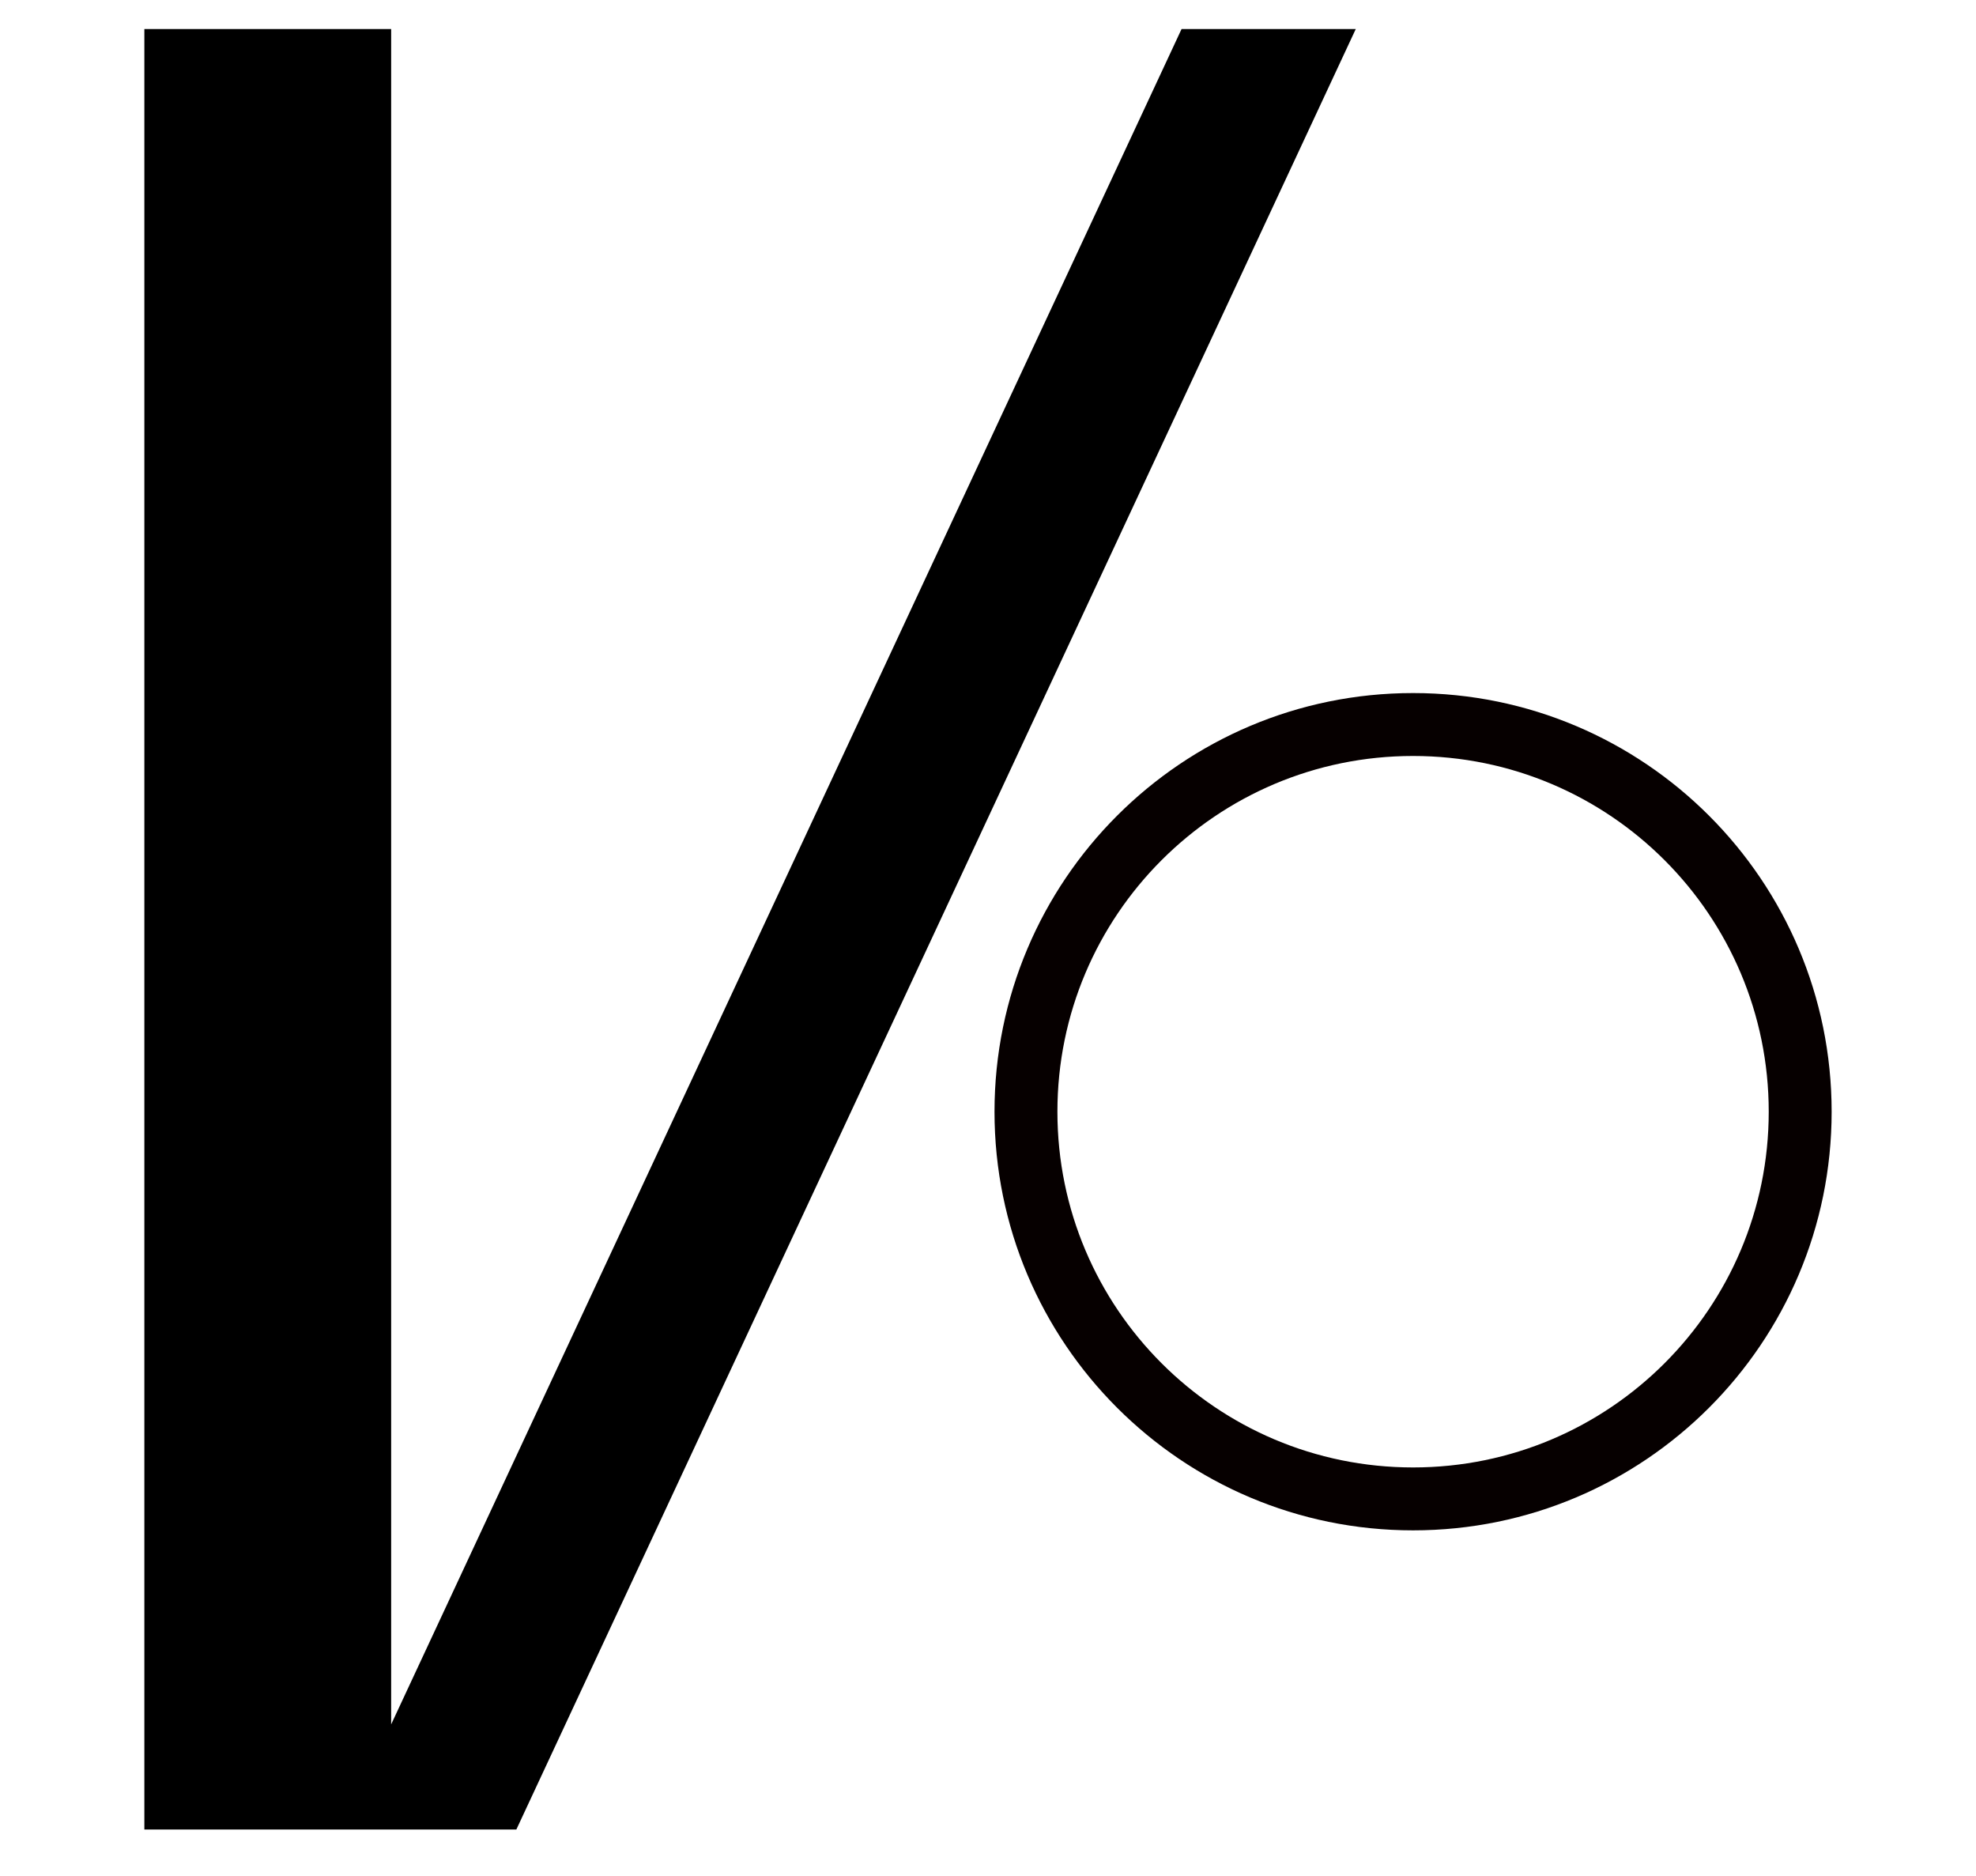
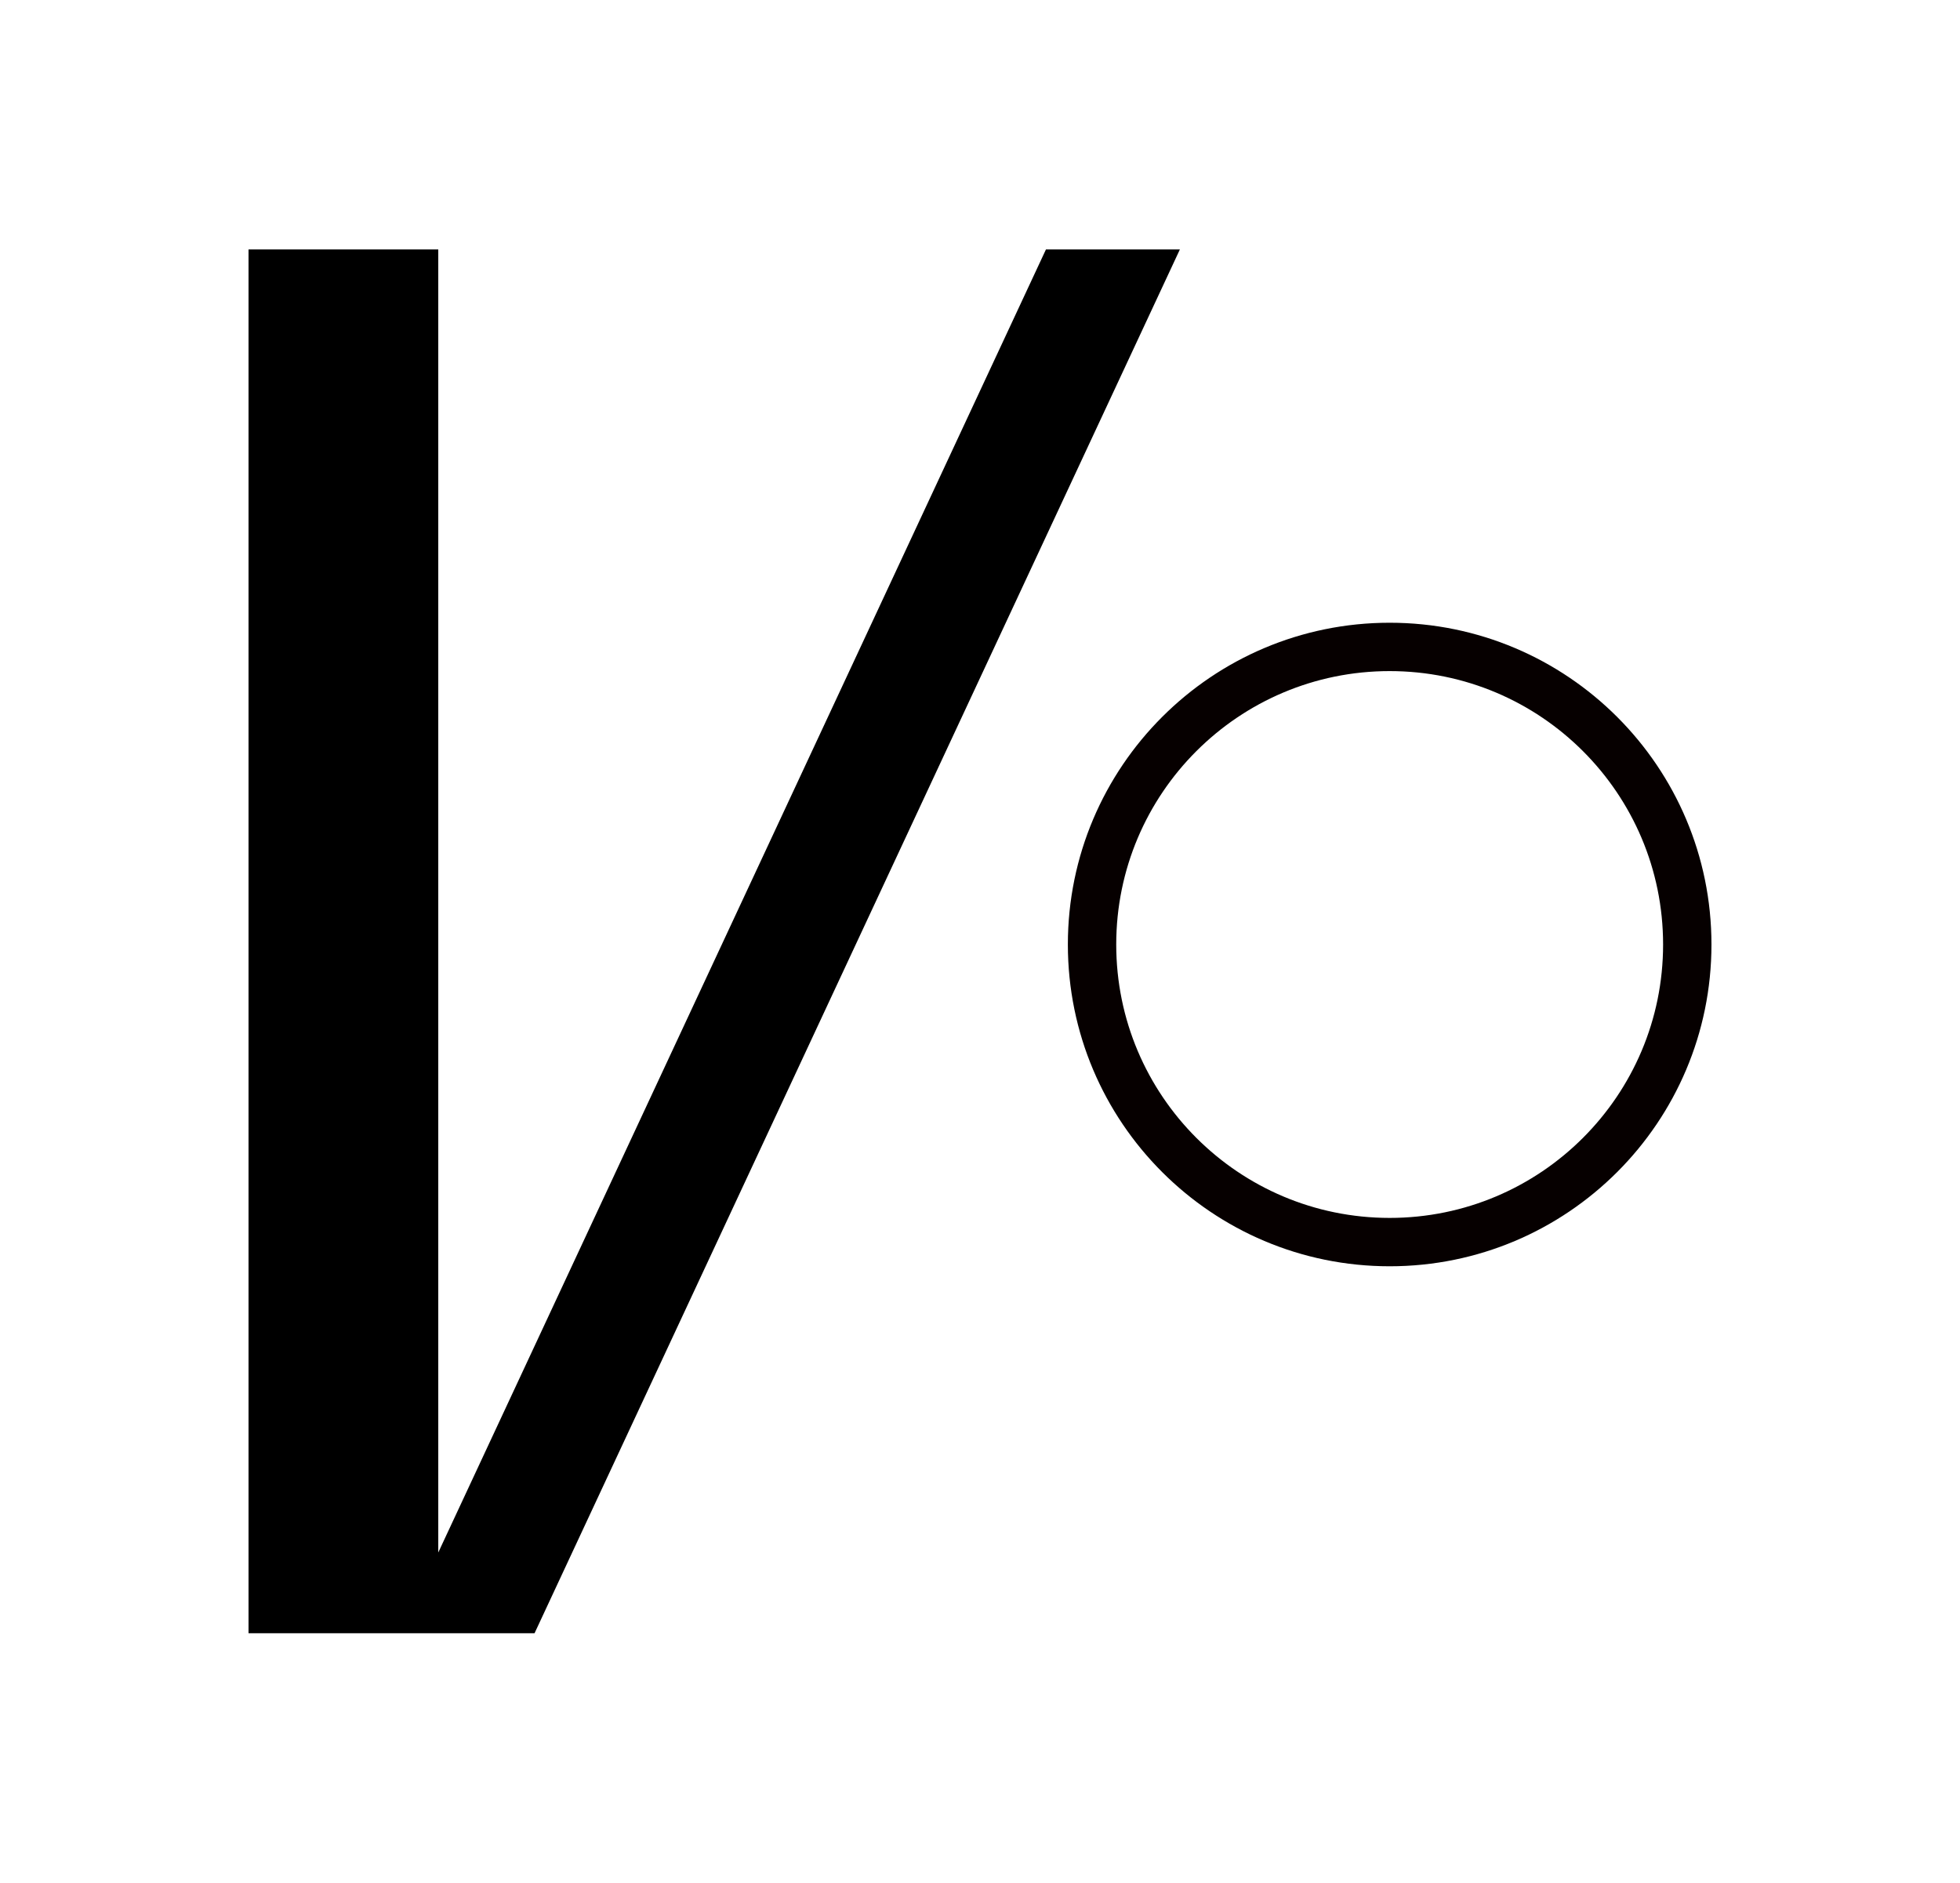
- <svg xmlns="http://www.w3.org/2000/svg" version="1.1" viewBox="-10 0 1053.955 1000" id="svg1" xml:space="preserve" width="1053.955" height="1000">
+ <svg xmlns="http://www.w3.org/2000/svg" width="1040.953mm" height="1000mm" viewBox="0 0 1040.953 1000" version="1.1" id="svg1" xml:space="preserve">
  <defs id="defs1" />
-   <g id="layer6" style="display:inline">
-     <path id="path4" style="fill:#060000;fill-opacity:1;stroke:none;stroke-width:7.559;stroke-linecap:round;stroke-linejoin:round;stroke-dashoffset:13.937" d="M 743.699,369.586 A 223.256,223.256 0 0 0 520.445,592.84 223.256,223.256 0 0 0 743.699,816.096 223.256,223.256 0 0 0 966.955,592.84 223.256,223.256 0 0 0 743.699,369.586 Z m 0,33.553 A 189.703,189.703 0 0 1 933.402,592.84 189.703,189.703 0 0 1 743.699,782.543 189.703,189.703 0 0 1 553.998,592.84 189.703,189.703 0 0 1 743.699,403.139 Z" />
-   </g>
-   <g id="layer7" style="display:inline">
-     <path id="rect5" style="fill:#000000;fill-opacity:1;stroke:none;stroke-width:7.559;stroke-linecap:round;stroke-linejoin:round;stroke-dashoffset:13.937" d="M 67,15.486 V 975.615 h 105.502 26.129 66.787 L 713.133,15.486 H 620.217 L 198.631,919.582 V 15.486 Z" />
-   </g>
+   <path id="path4" style="display:inline;fill:#060000;fill-opacity:1;stroke:none;stroke-width:5.787;stroke-linecap:round;stroke-linejoin:round;stroke-dashoffset:13.937" d="M 738.046,330.764 A 170.907,170.907 0 0 0 567.141,501.669 170.907,170.907 0 0 0 738.046,672.577 170.907,170.907 0 0 0 908.953,501.669 170.907,170.907 0 0 0 738.046,330.764 Z m 0,25.685 A 145.222,145.222 0 0 1 883.267,501.669 145.222,145.222 0 0 1 738.046,646.891 145.222,145.222 0 0 1 592.827,501.669 145.222,145.222 0 0 1 738.046,356.449 Z" />
+   <path id="rect5" style="display:inline;fill:#000000;fill-opacity:1;stroke:none;stroke-width:5.787;stroke-linecap:round;stroke-linejoin:round;stroke-dashoffset:13.937" d="m 132,132.5 v 735 h 80.764 20.002 51.127 L 626.629,132.5 H 555.5 L 232.766,824.605 V 132.5 Z" />
</svg>
